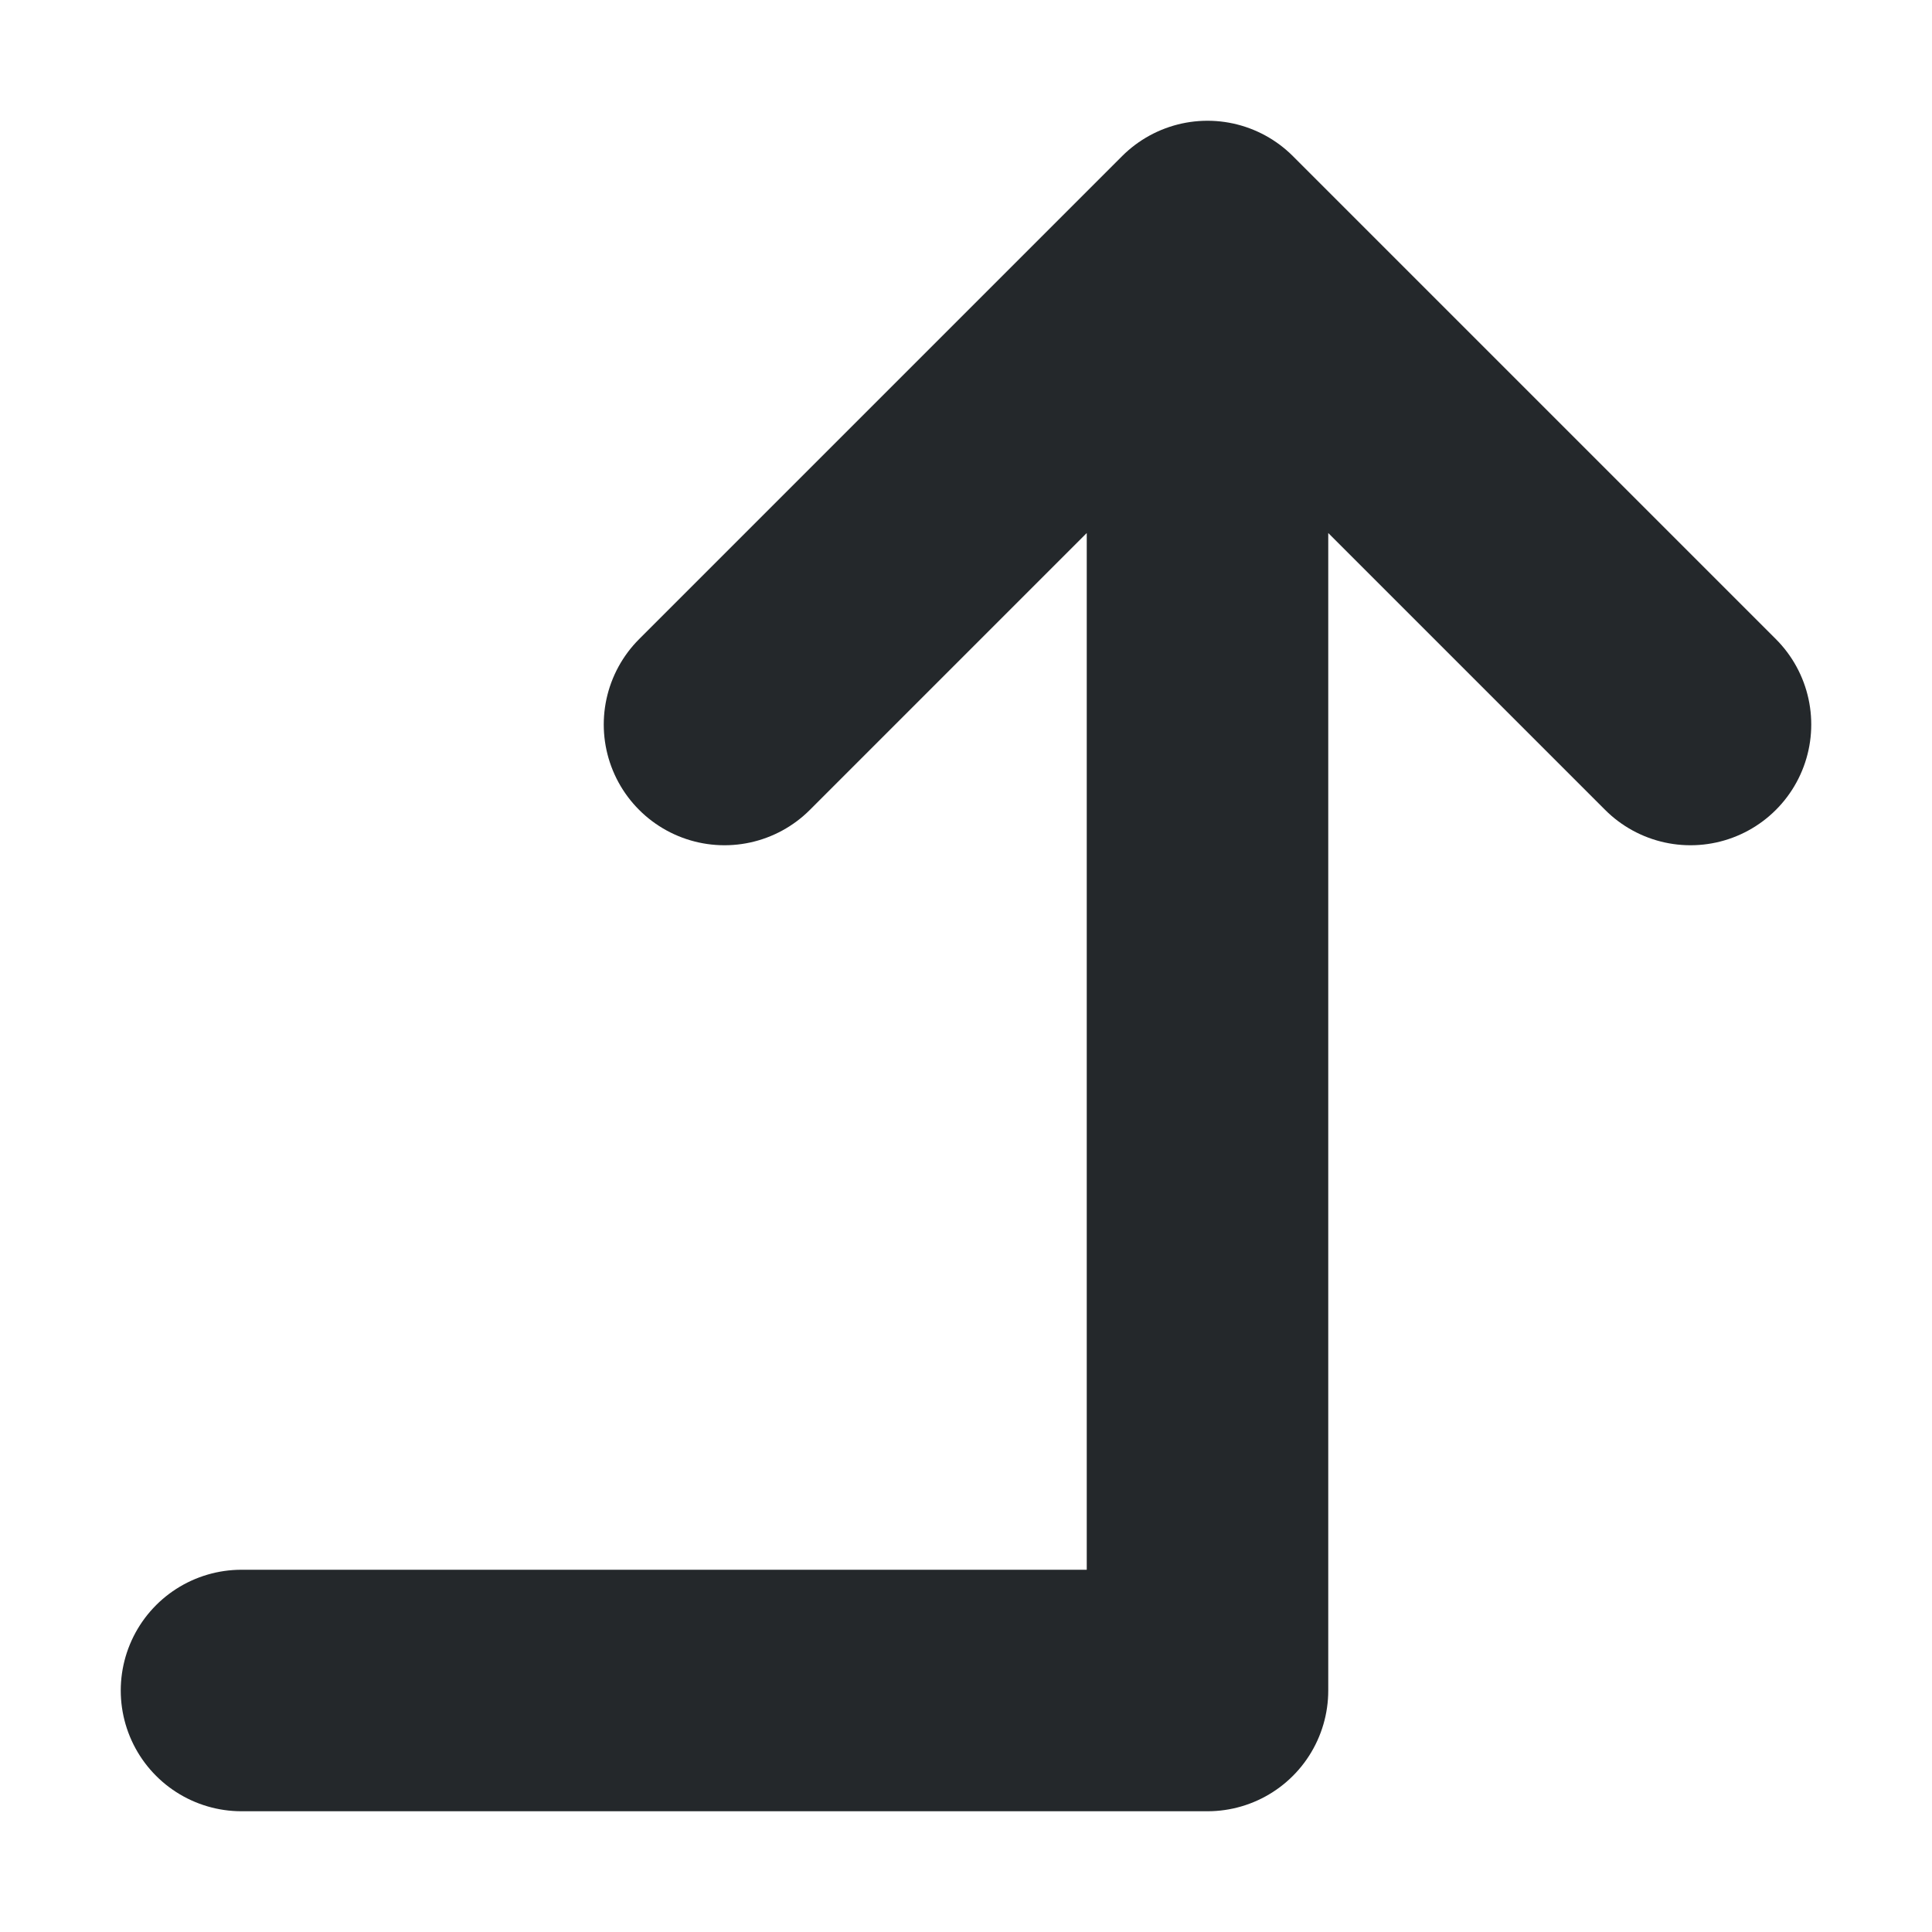
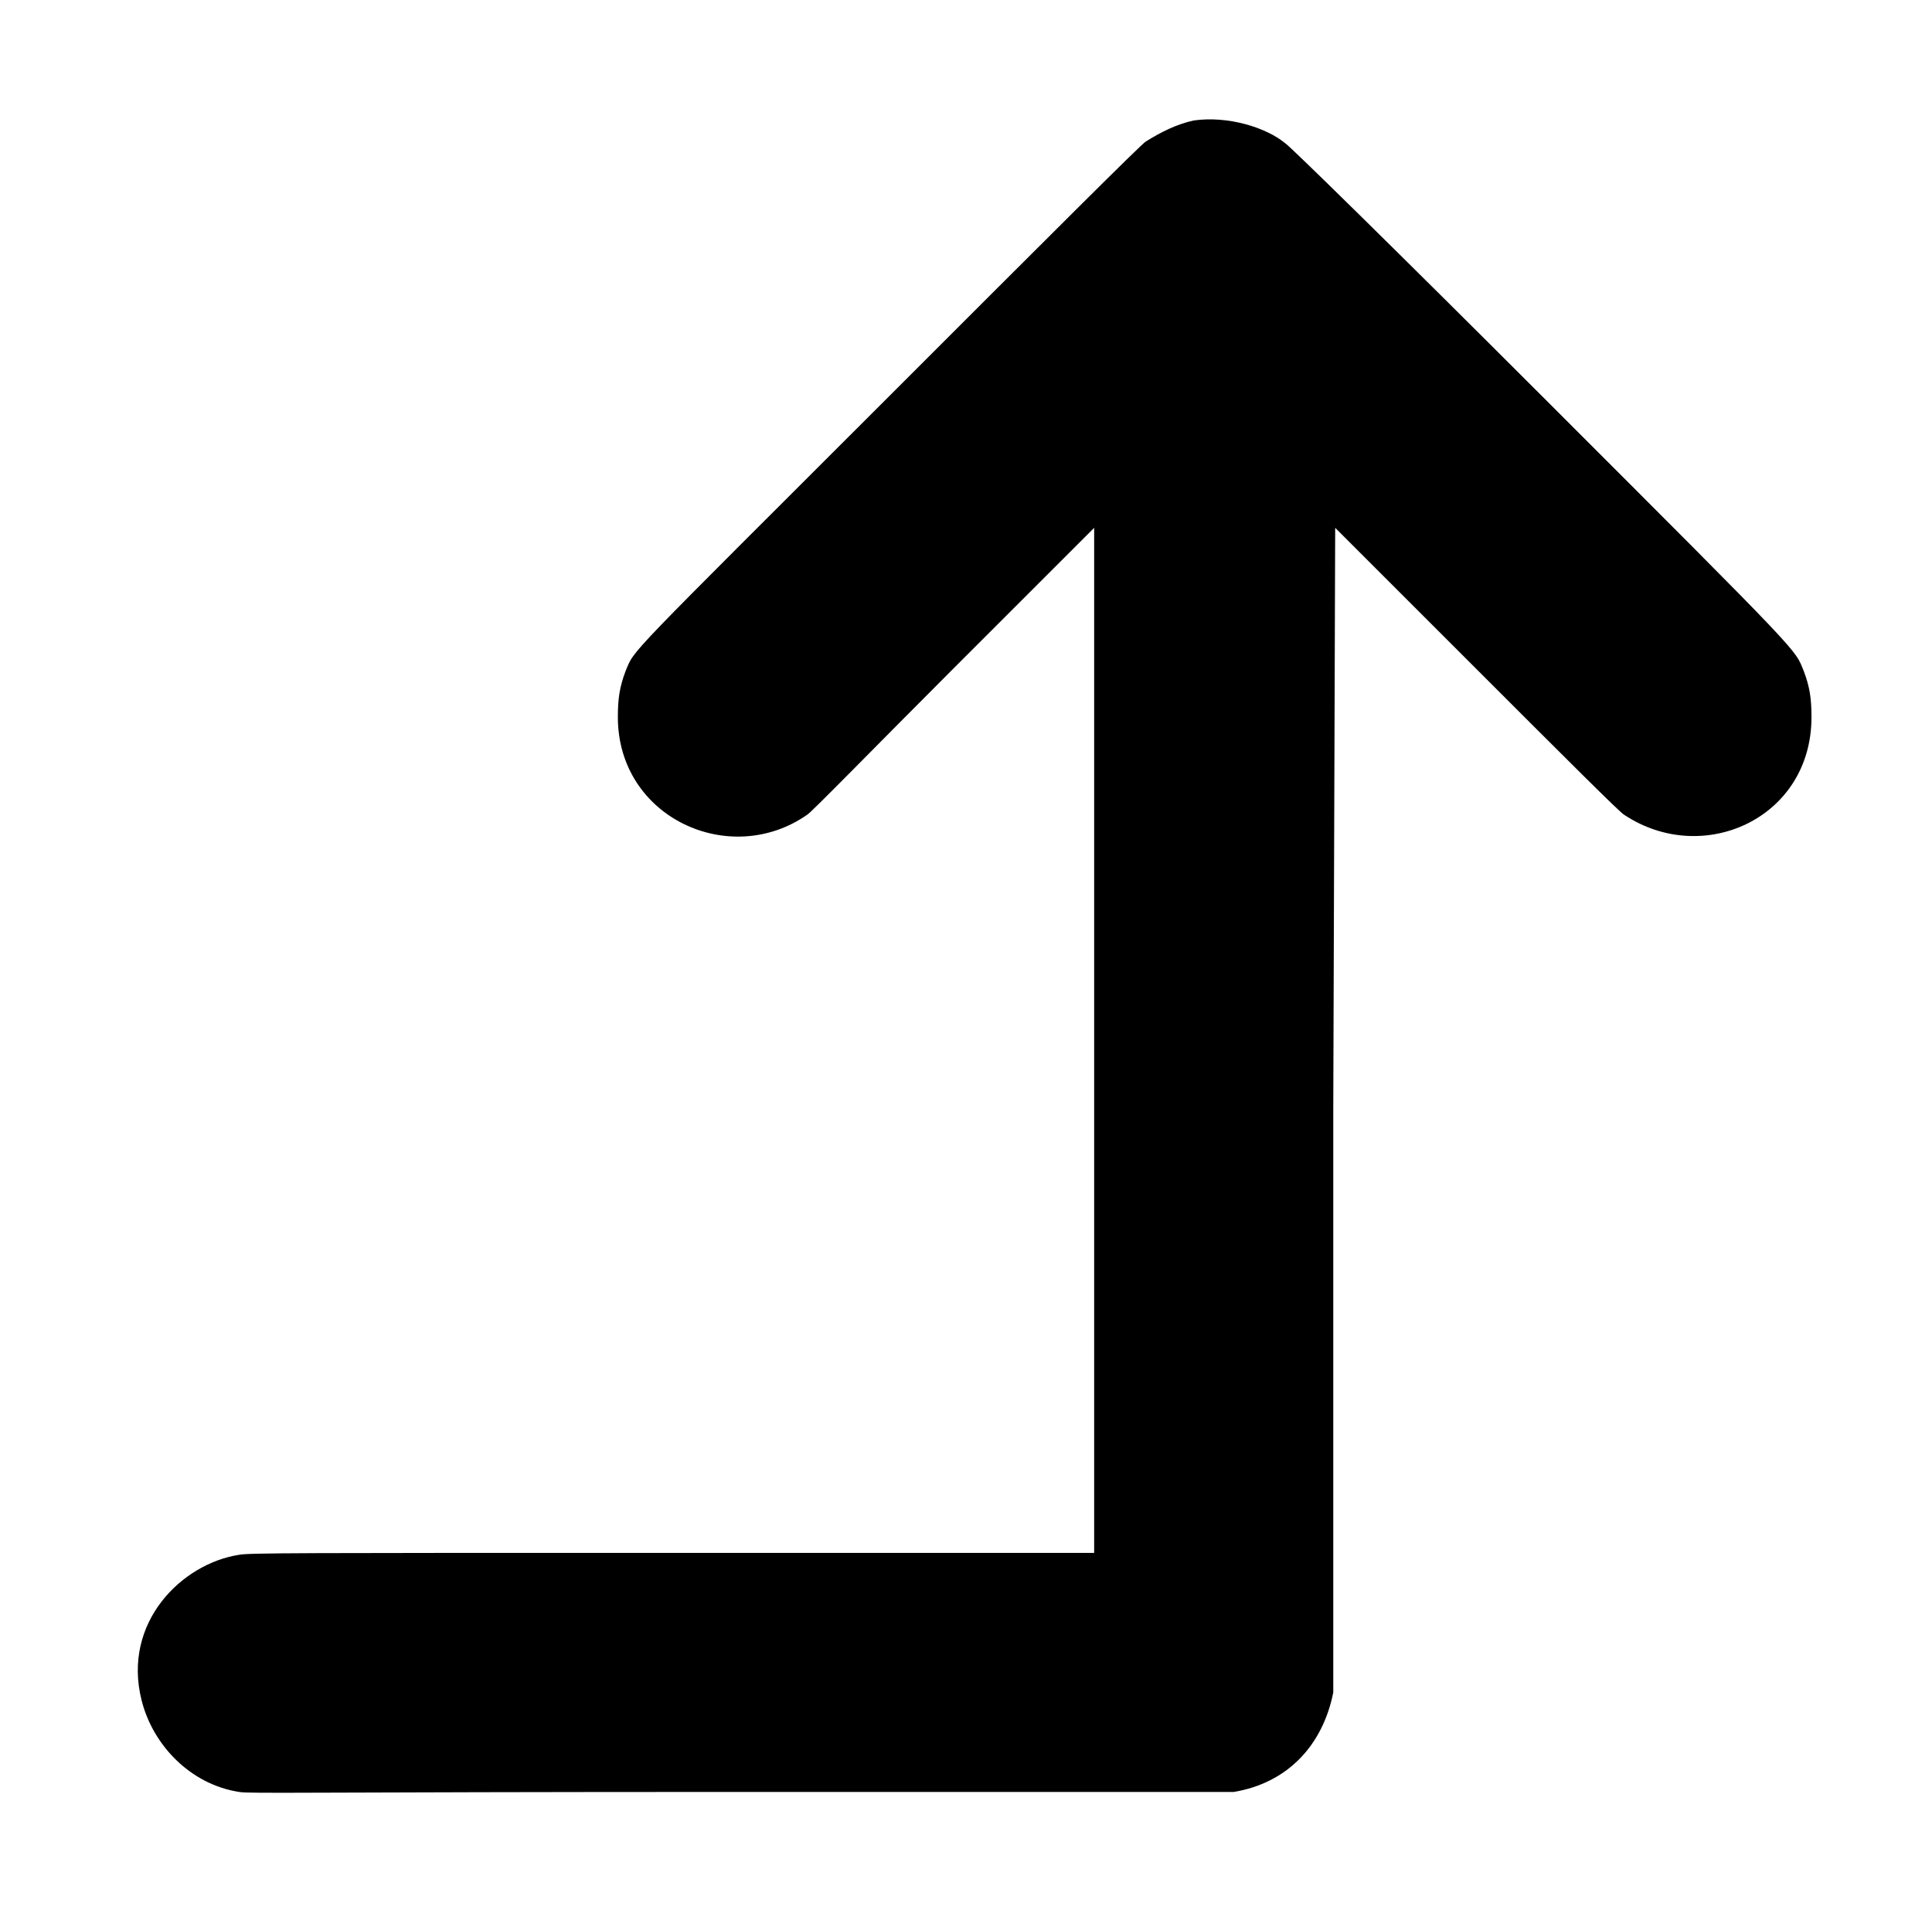
- <svg xmlns="http://www.w3.org/2000/svg" width="16" height="16" viewBox="0 0 16 16" fill="none">
-   <path d="M2 14H10V2M10 2L14 6M10 2L6 6" stroke="#24282B" stroke-width="2" stroke-linecap="round" stroke-linejoin="round" />
+ <svg xmlns="http://www.w3.org/2000/svg" version="1.1" viewBox="-10 0 1010 1000">
+   <g transform="matrix(1 0 0 -1 0 800)">
+     <path fill="currentColor" d="M614 737c-9 -2 -17 -6 -25 -11c-2 -1 -49 -48 -133 -132c-141 -141 -134 -133 -139 -145c-3 -8 -4 -14 -4 -24c0 -52.567 58.615 -79.27 99 -51c2 1 37 37 77 77l73 73v-536h-221c-195 0 -221 0 -226 -1c-29.759 -4.578 -61.211 -35.156 -51 -76 c5.984 -23.938 25.953 -44.147 51 -48c5 -1 35 0 263 0h257c27.889 4.648 46.422 24.109 52 52v305l1 304l74 -74c47 -47 75 -75 77 -76c41.201 -27.468 98 -1.958 98 51c0 10 -1 16 -4 24c-5 12 2 5 -137 144c-74 74 -131 130 -134 132 c-10.116 8.43 -30.173 14.547 -48 12z" />
+   </g>
</svg>
